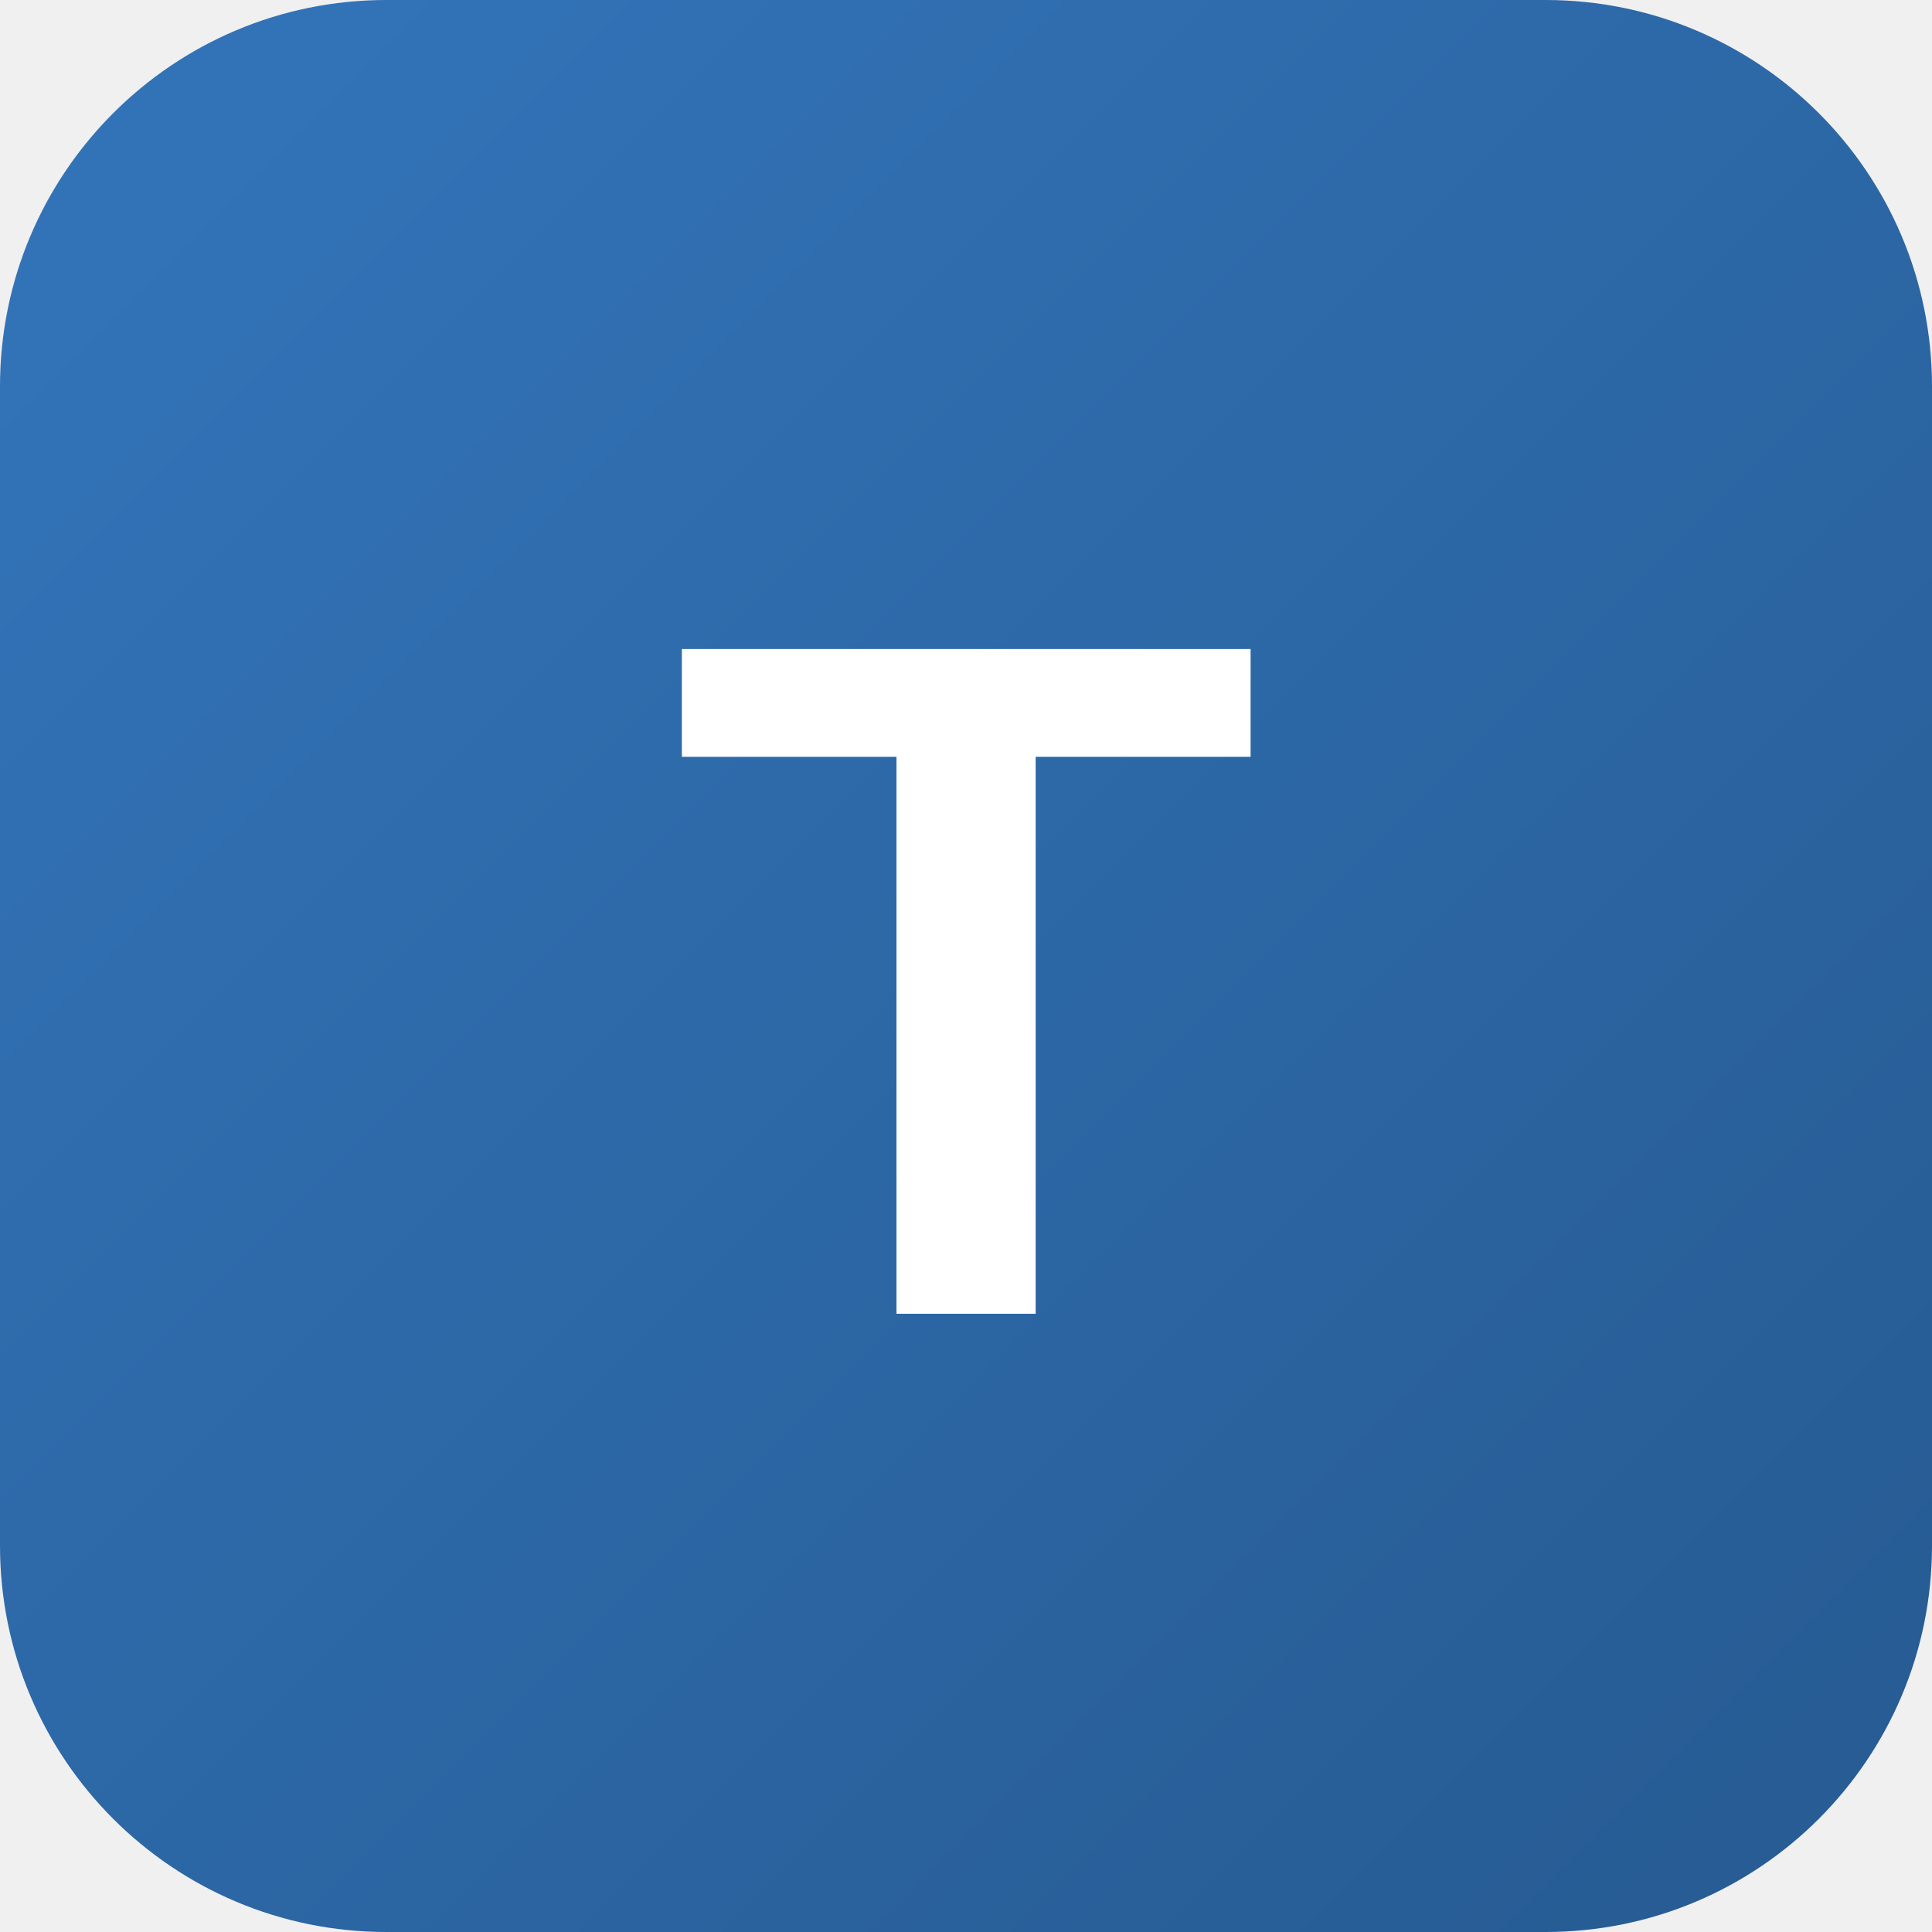
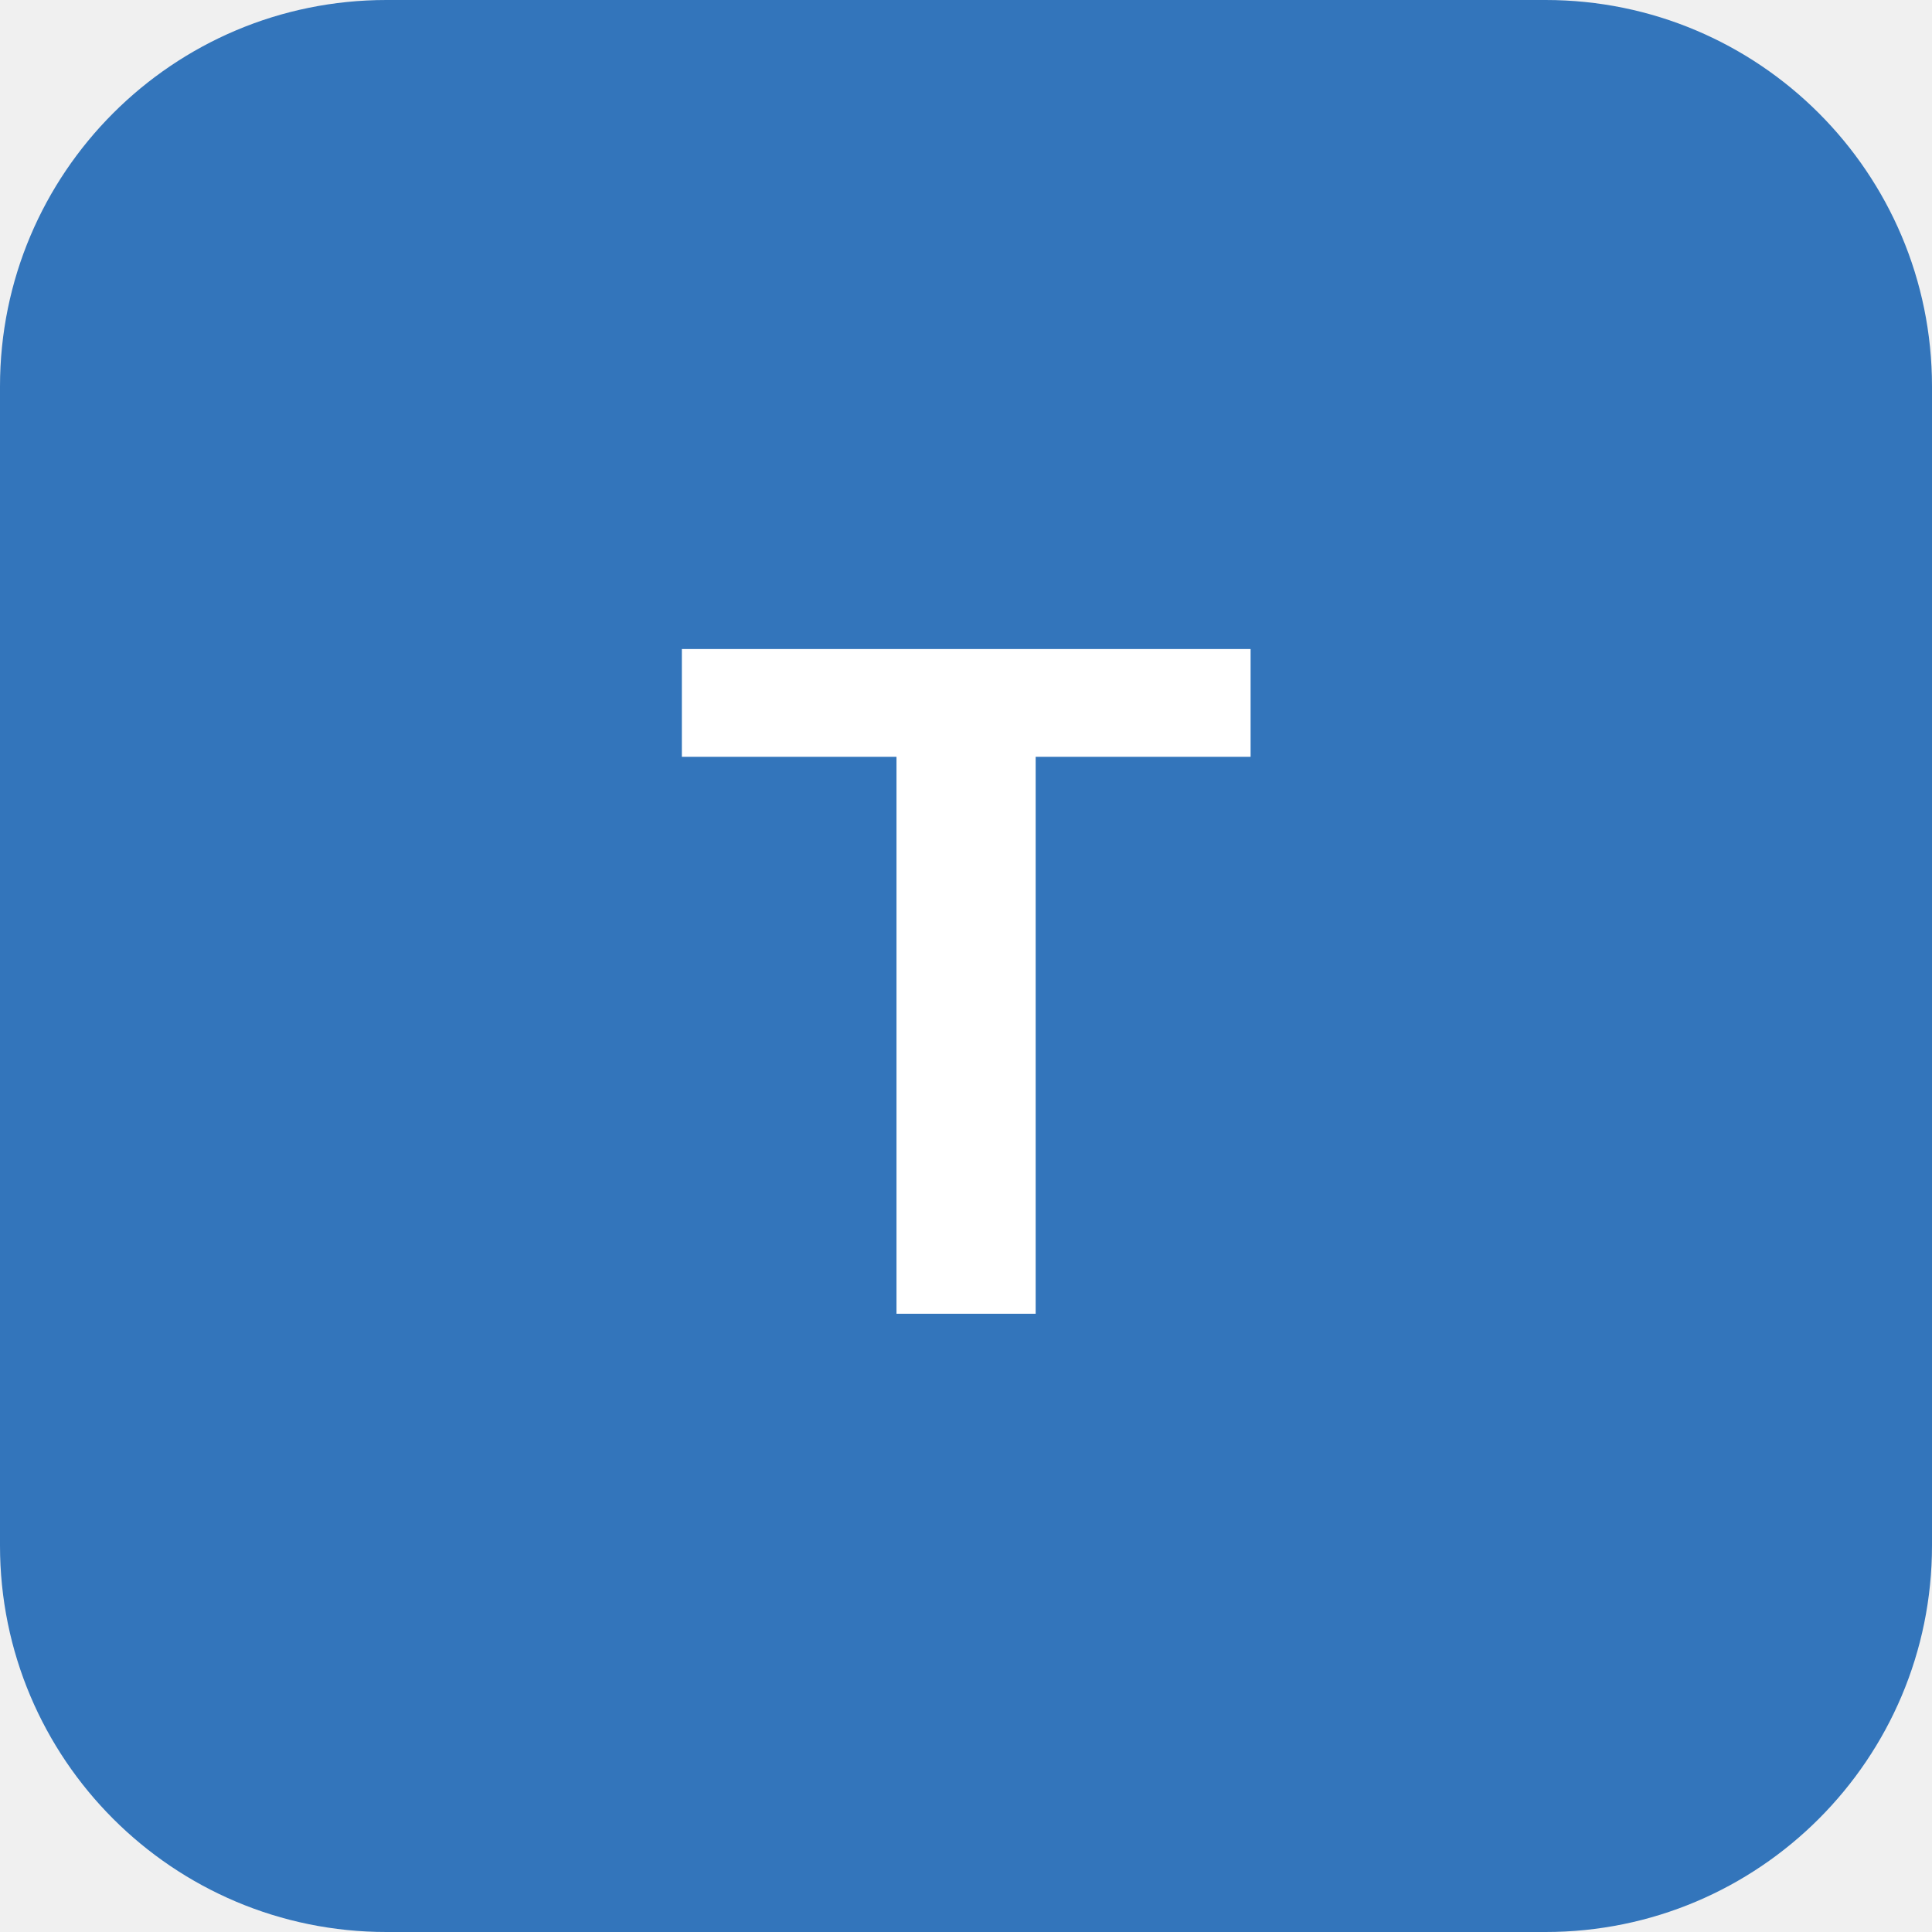
<svg xmlns="http://www.w3.org/2000/svg" viewBox="0 0 100 100">
-   <defs>
-     <linearGradient id="trust-gradient" x1="0%" y1="0%" x2="100%" y2="100%">
-       <stop offset="0%" style="stop-color:#3375BB;stop-opacity:1" />
-       <stop offset="100%" style="stop-color:#265a91;stop-opacity:1" />
-     </linearGradient>
-   </defs>
-   <rect width="100" height="100" rx="20" fill="url(#trust-gradient)" />
+   <rect width="100" height="100" rx="20" fill="#3375BB" />
  <text x="50" y="68" font-family="Arial, sans-serif" font-size="50" font-weight="bold" fill="white" text-anchor="middle">T</text>
</svg>
